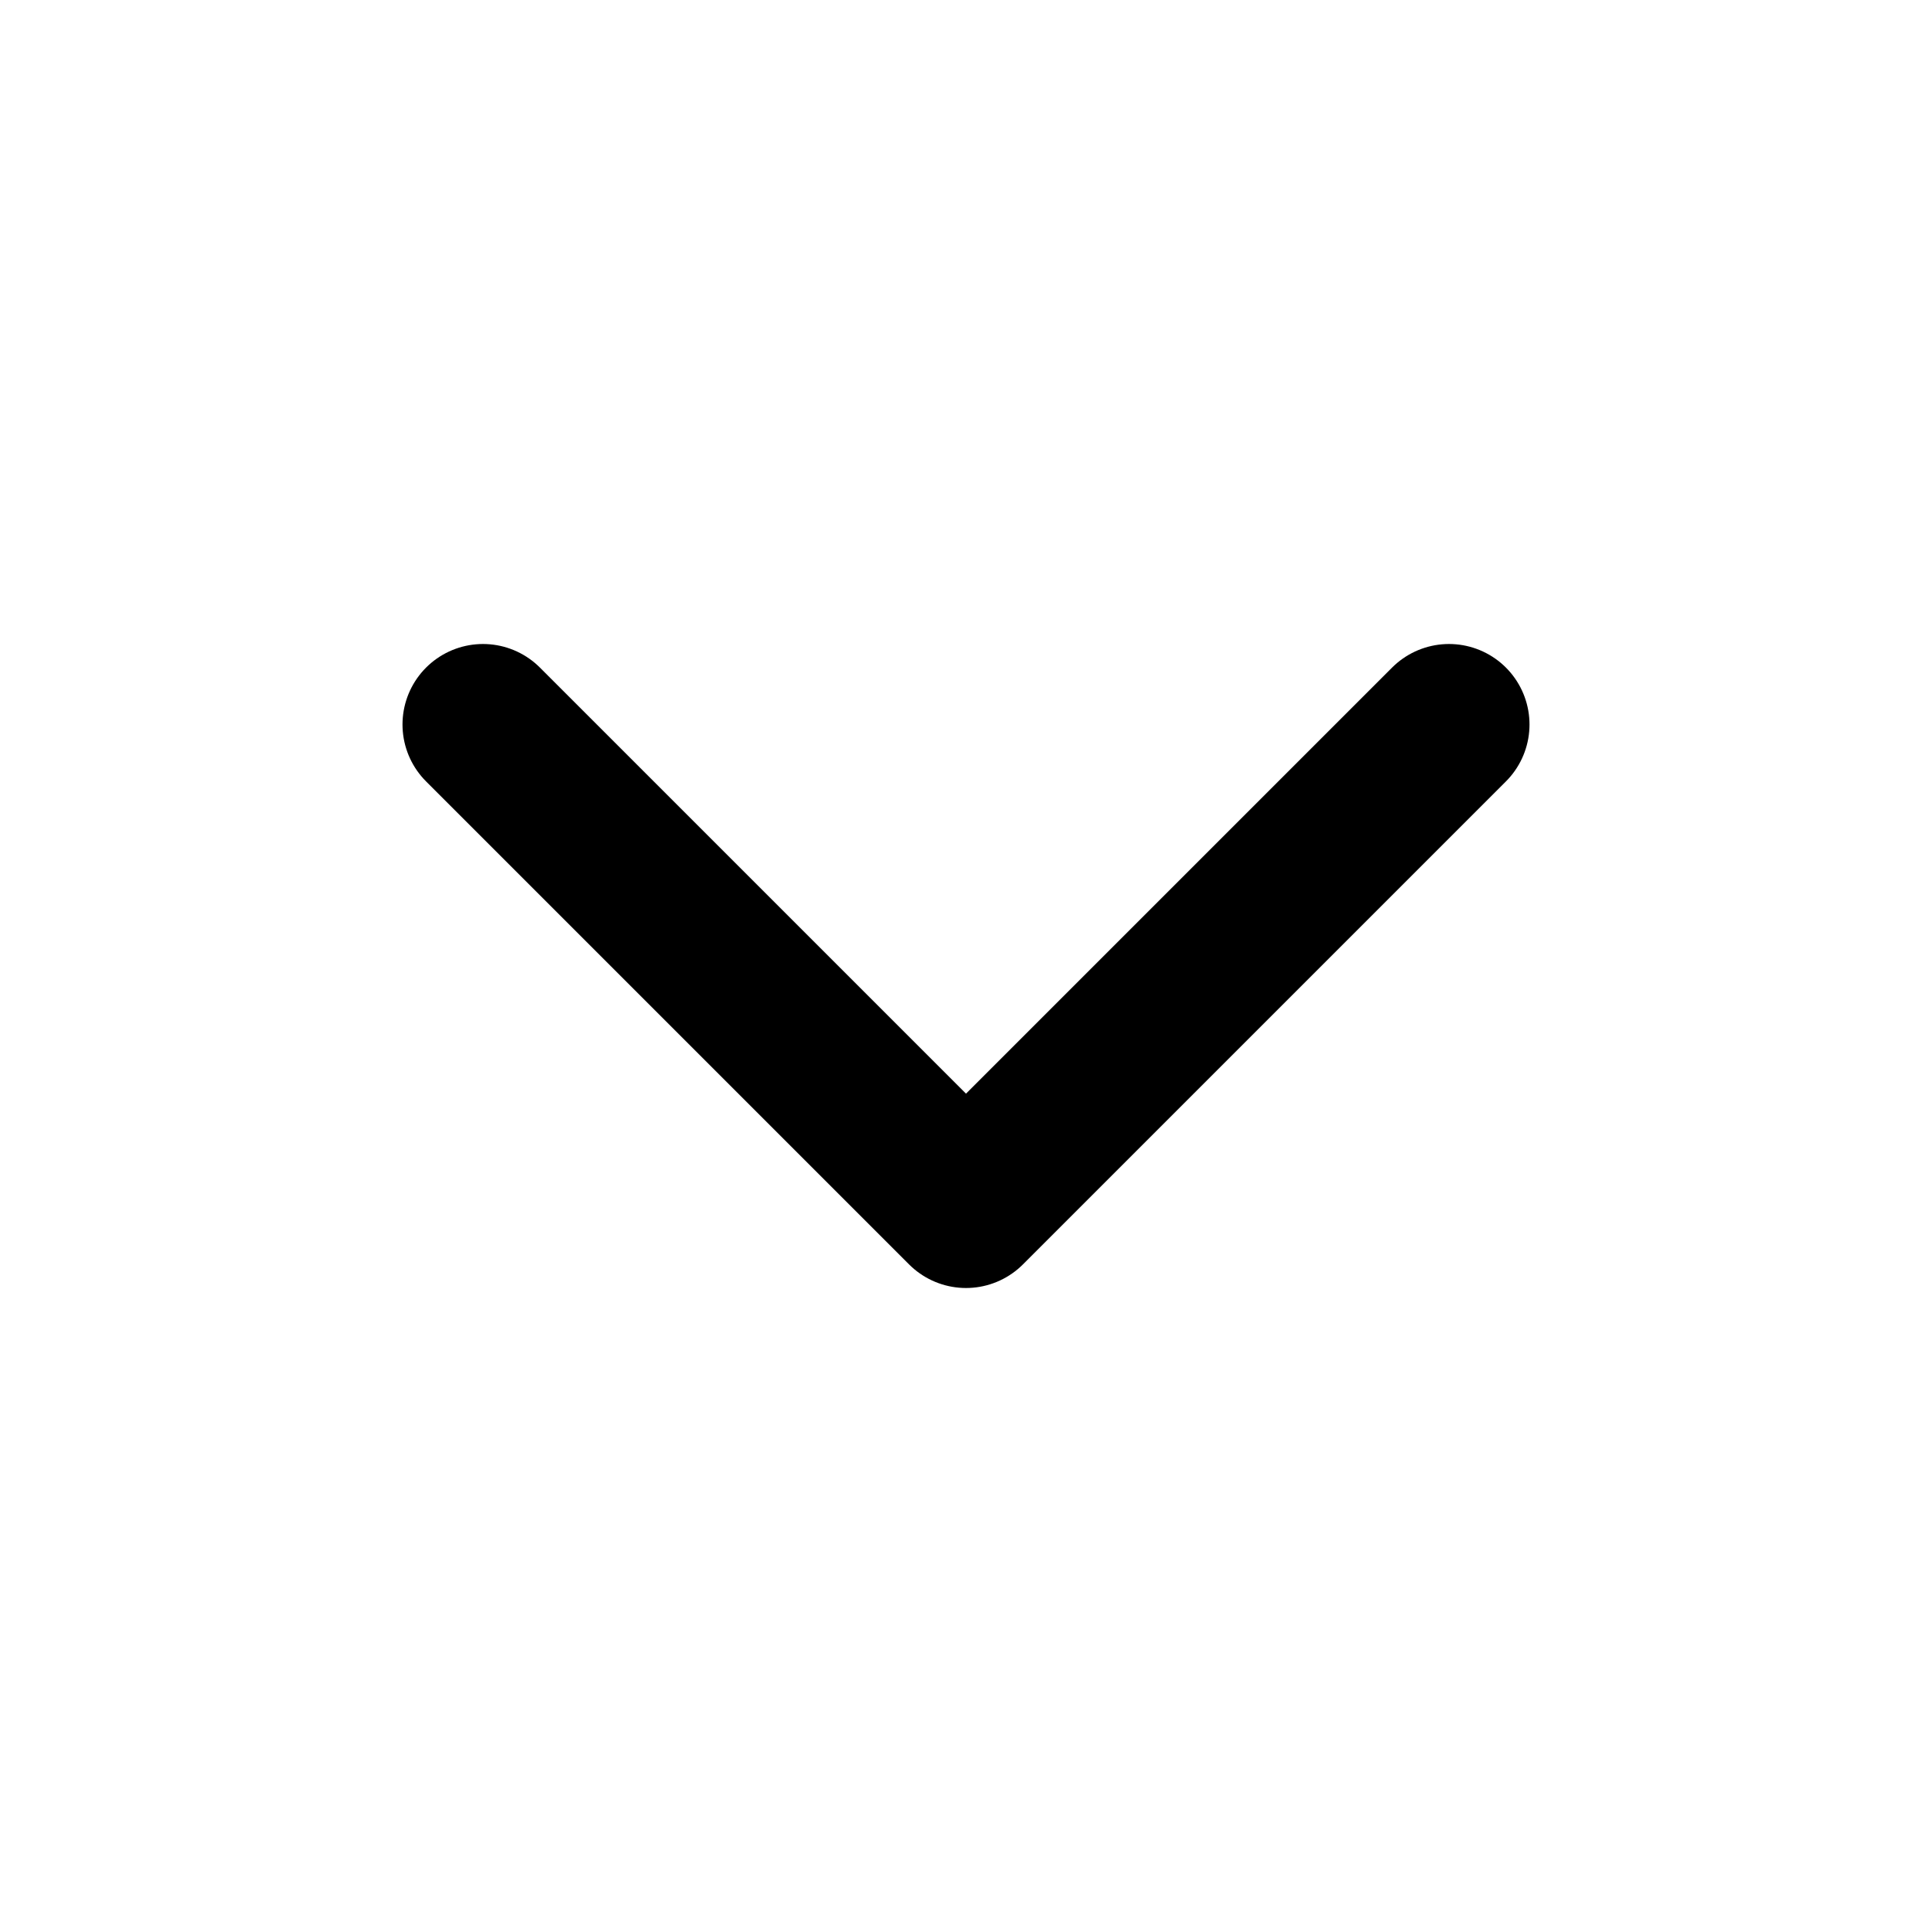
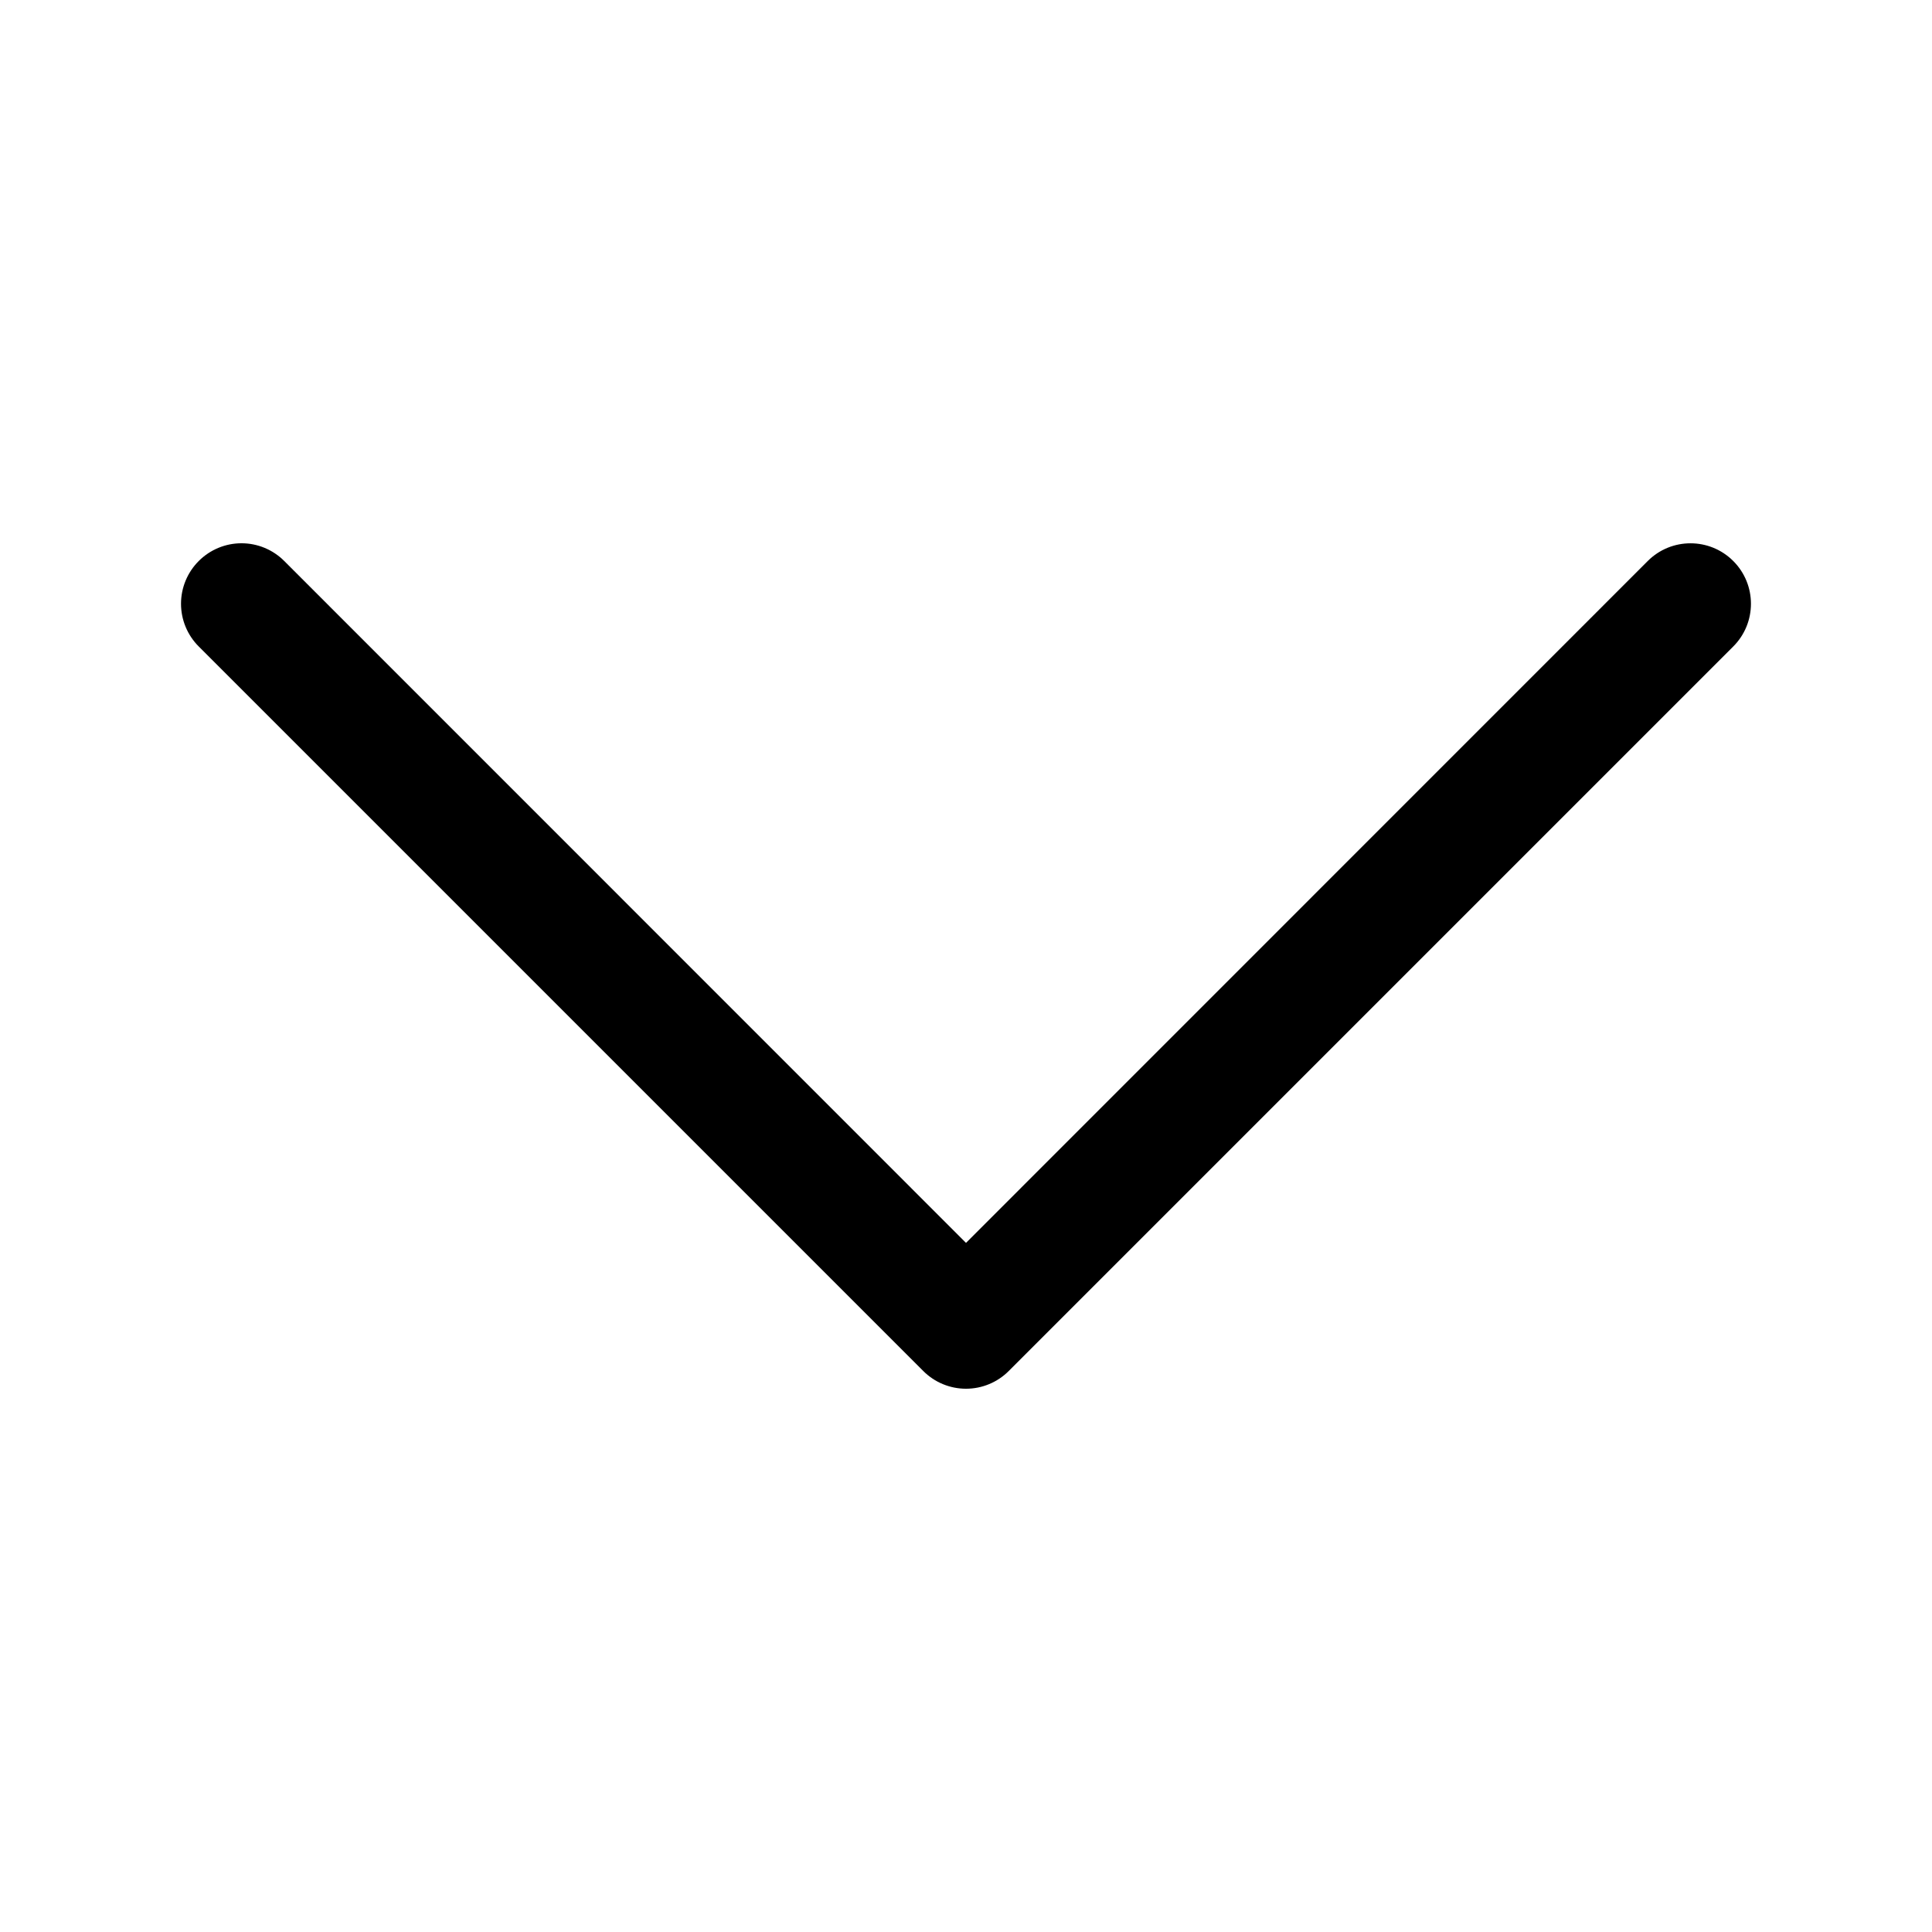
- <svg xmlns="http://www.w3.org/2000/svg" viewBox="0 0 24 24" fill="none" stroke="currentColor" stroke-width="2" stroke-linecap="round" stroke-linejoin="round">
-   <polyline points="6 9 12 15 18 9" />
+ <svg xmlns="http://www.w3.org/2000/svg" width="16" height="16" fill="currentColor" class="bi bi-chevron-down" viewBox="0 0 16 16">
+   <path fill-rule="evenodd" d="M1.646 4.646a.5.5 0 0 1 .708 0L8 10.293l5.646-5.647a.5.5 0 0 1 .708.708l-6 6a.5.5 0 0 1-.708 0l-6-6a.5.5 0 0 1 0-.708" />
</svg>
